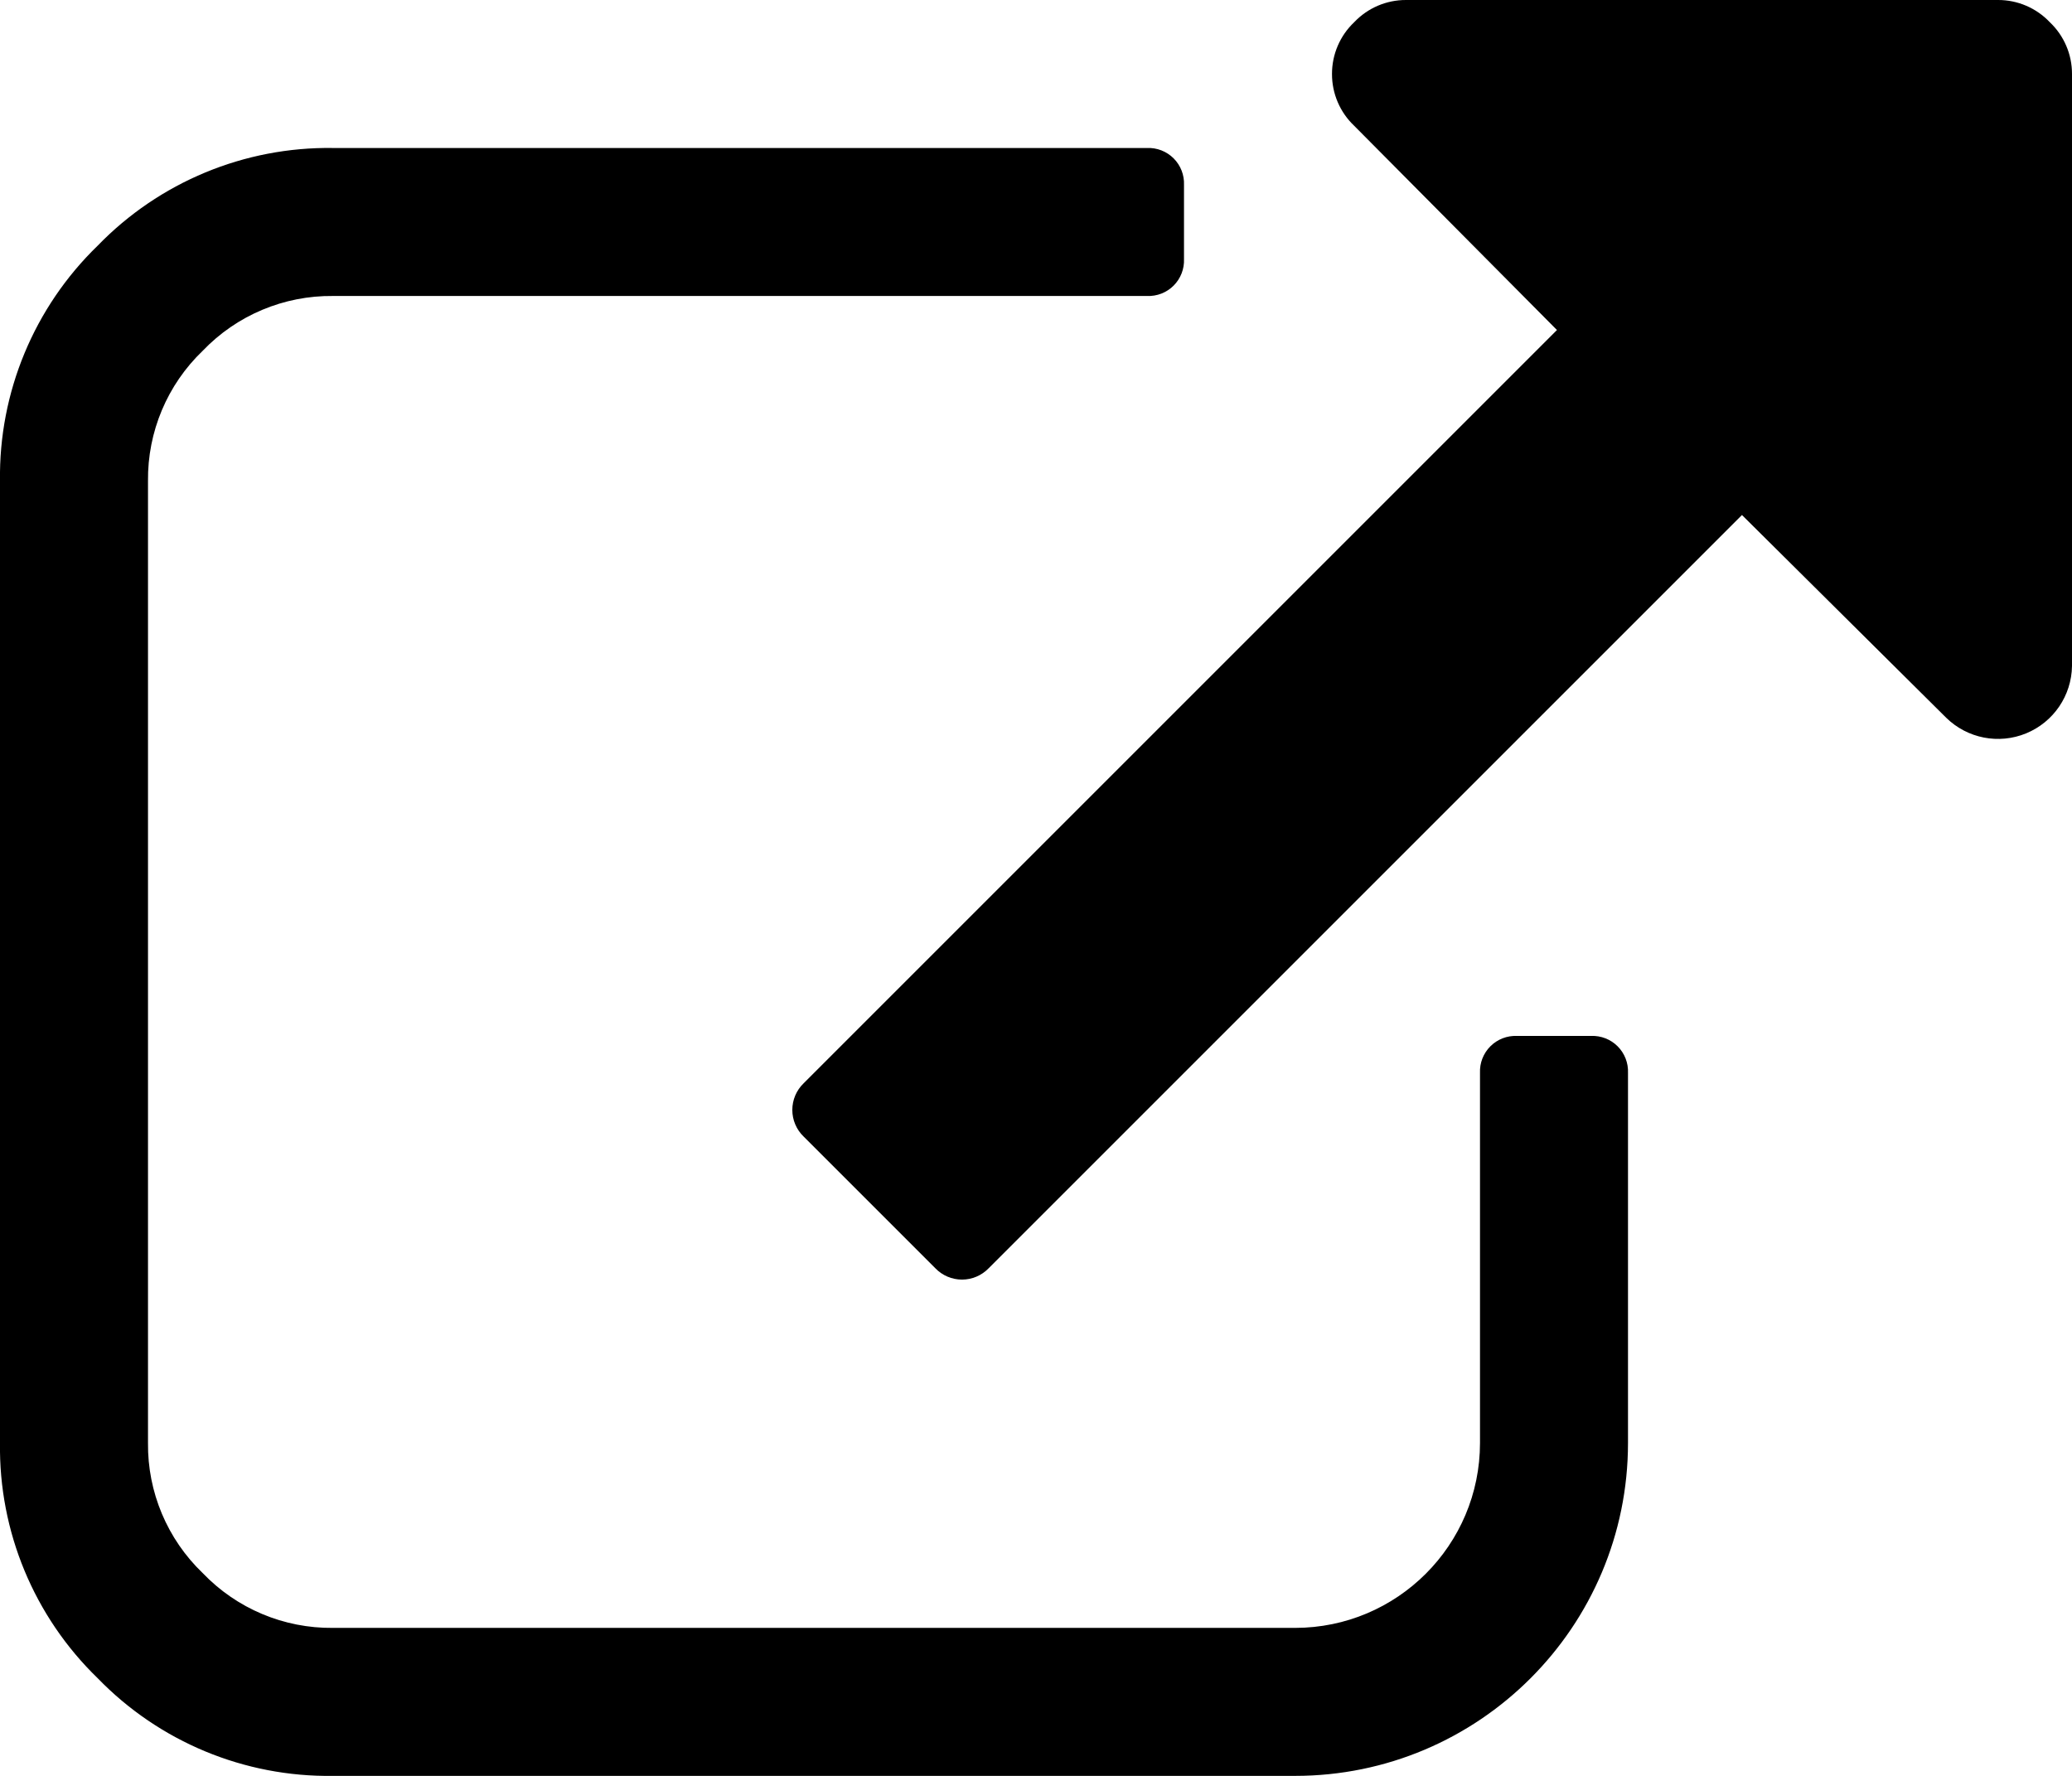
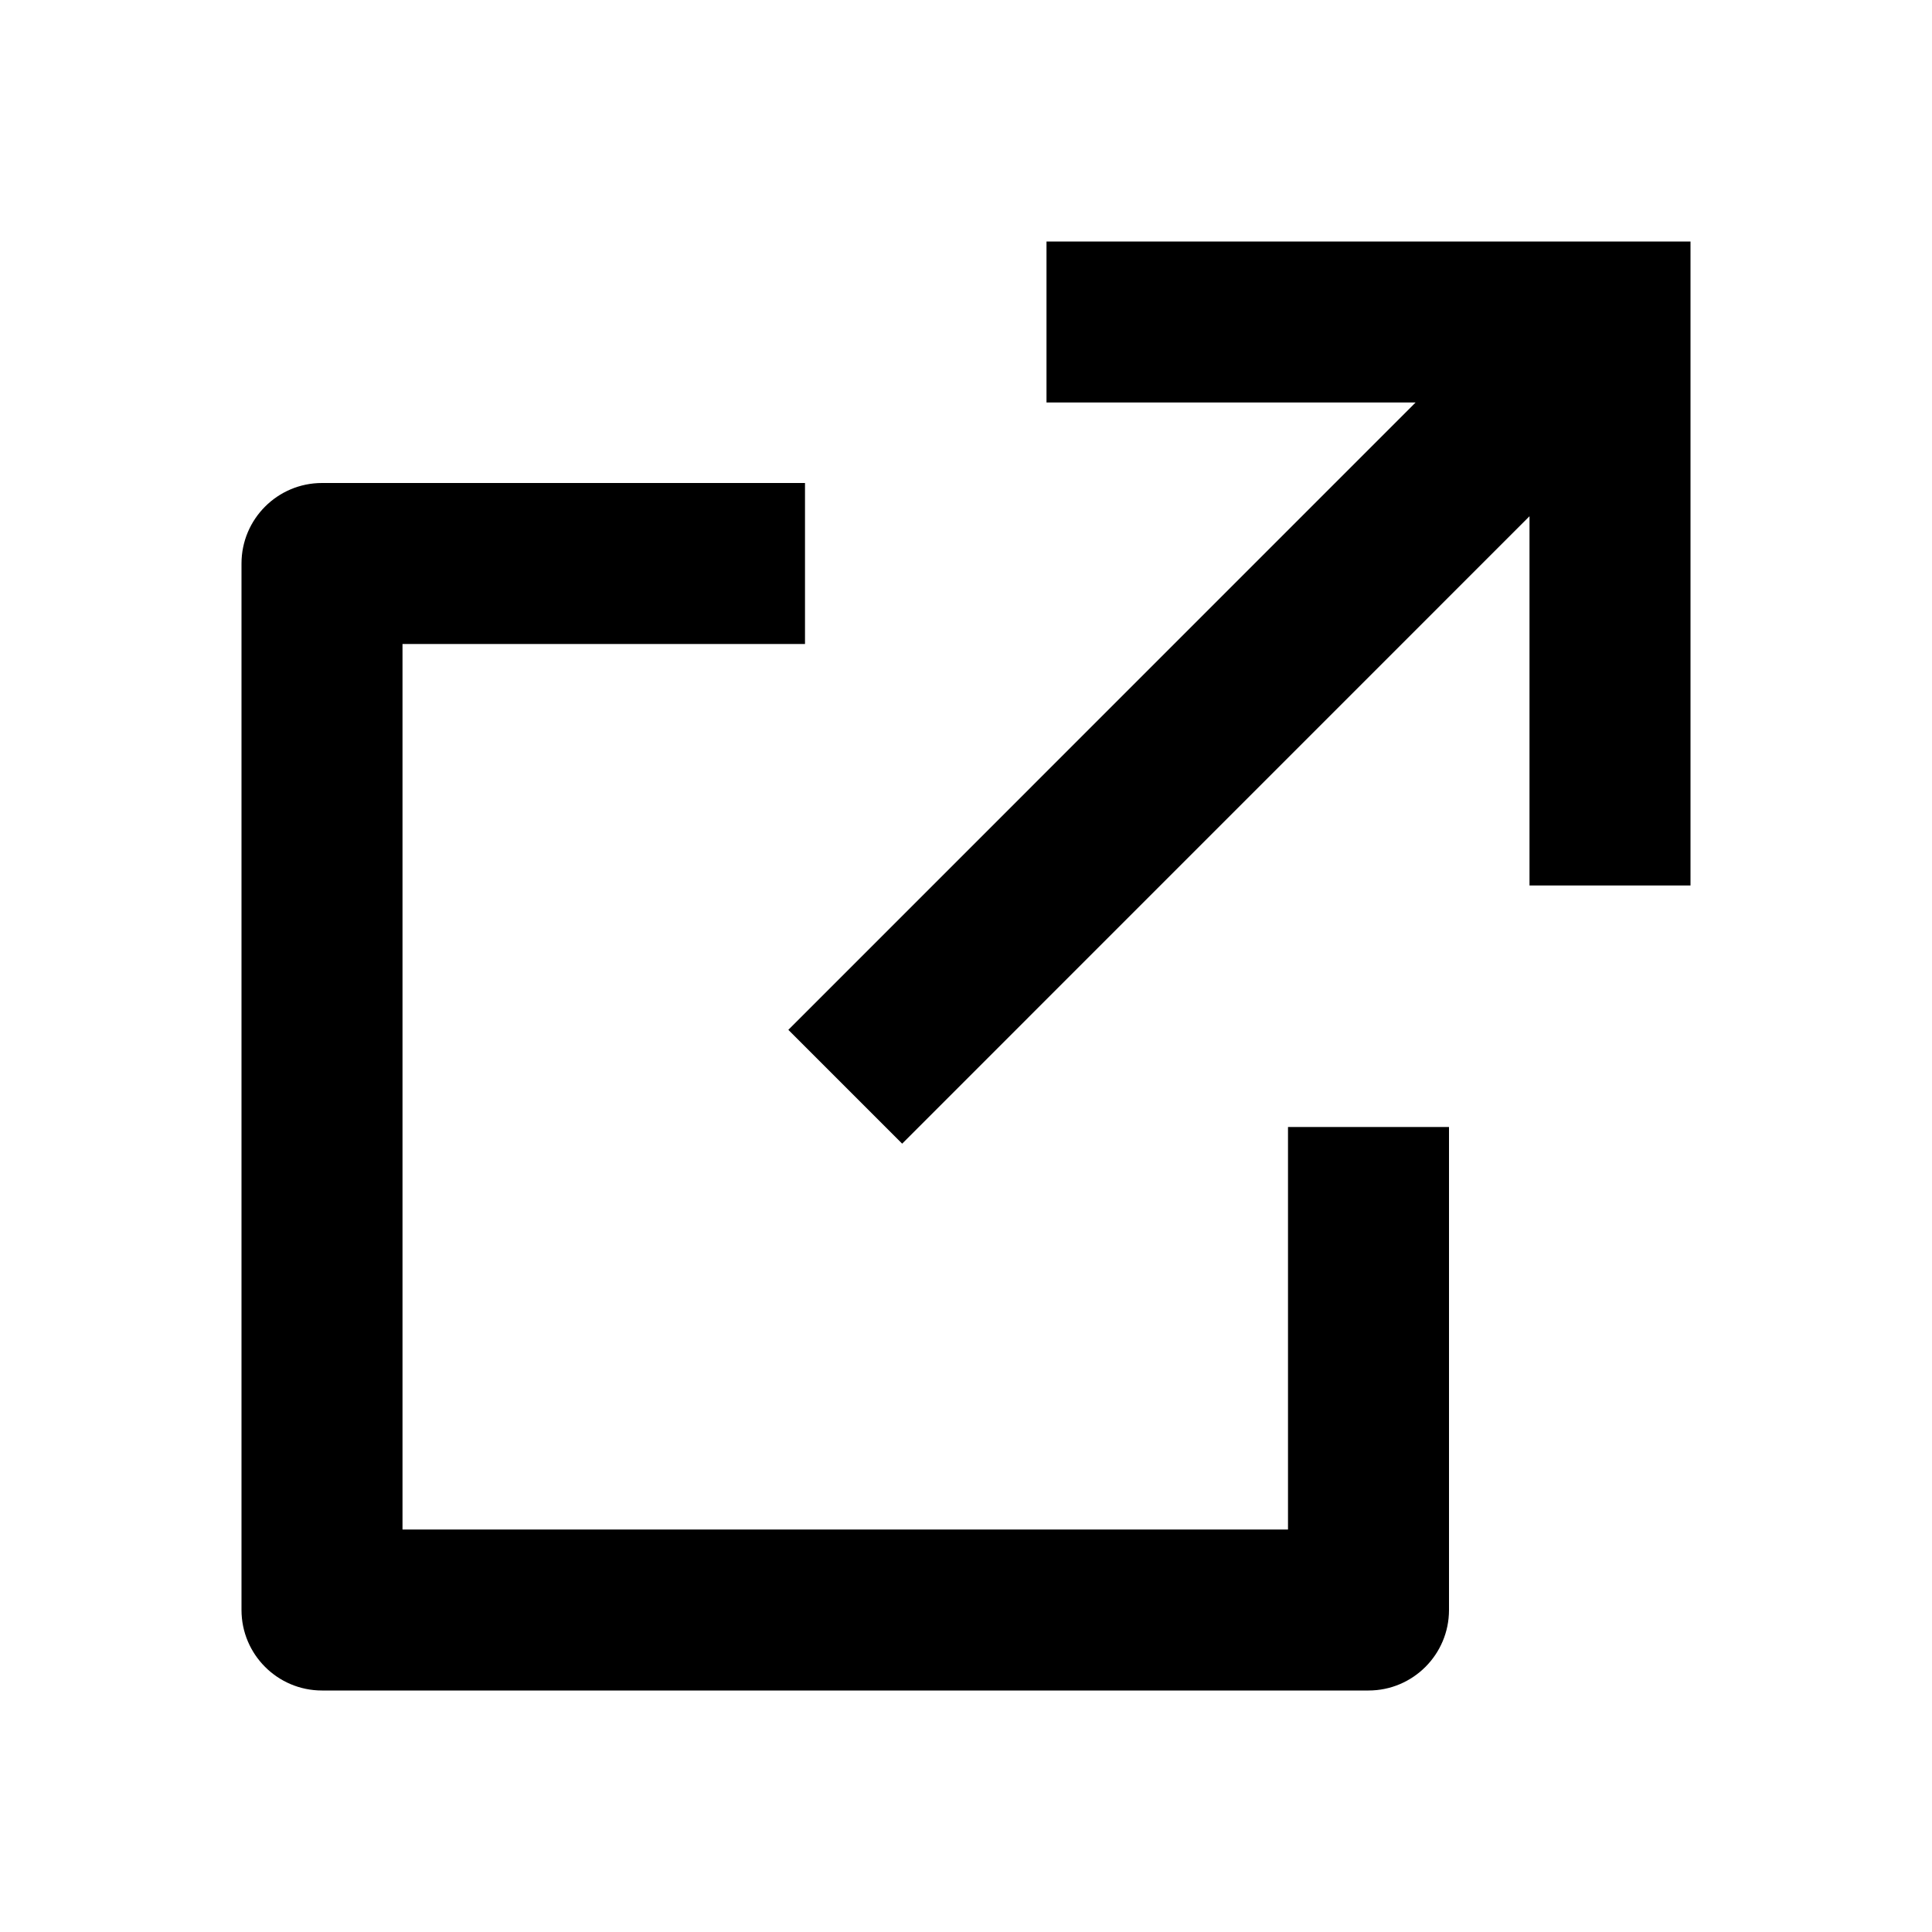
- <svg xmlns="http://www.w3.org/2000/svg" viewBox="0 0 14 12">
-   <g id="图层_2" data-name="图层 2">
-     <g id="svg3025">
-       <g id="g3027">
-         <path id="path3029" d="M11,7.25v2.5A2.25,2.25,0,0,1,8.75,12H2.25a2.17,2.17,0,0,1-1.59-.66A2.17,2.17,0,0,1,0,9.75V3.25A2.17,2.17,0,0,1,.66,1.66,2.17,2.17,0,0,1,2.25,1h5.5A.24.24,0,0,1,8,1.25v.5A.24.24,0,0,1,7.75,2H2.25a1.2,1.2,0,0,0-.88.37A1.2,1.2,0,0,0,1,3.25v6.5a1.2,1.2,0,0,0,.37.88,1.2,1.2,0,0,0,.88.37h6.5A1.25,1.25,0,0,0,10,9.75V7.25A.24.24,0,0,1,10.25,7h.5a.24.24,0,0,1,.25.25ZM14,.5v4a.5.5,0,0,1-.85.35L11.77,3.48,6.68,8.57a.25.25,0,0,1-.36,0l-.89-.89a.25.25,0,0,1,0-.36l5.09-5.09L9.15.85A.48.48,0,0,1,9,.5.48.48,0,0,1,9.15.15.48.48,0,0,1,9.5,0h4a.48.48,0,0,1,.35.15A.48.48,0,0,1,14,.5Z" />
-       </g>
-     </g>
-   </g>
+ <svg xmlns="http://www.w3.org/2000/svg" viewBox="0 0 24 24" fill="currentColor">
+   <path d="M10 6V8H5V19H16V14H18V20C18 20.552 17.552 21 17 21H4C3.448 21 3 20.552 3 20V7C3 6.448 3.448 6 4 6H10ZM21 3V11H19L19 6.413L11.207 14.207L9.793 12.793L17.585 5H13V3H21Z" />
</svg>
